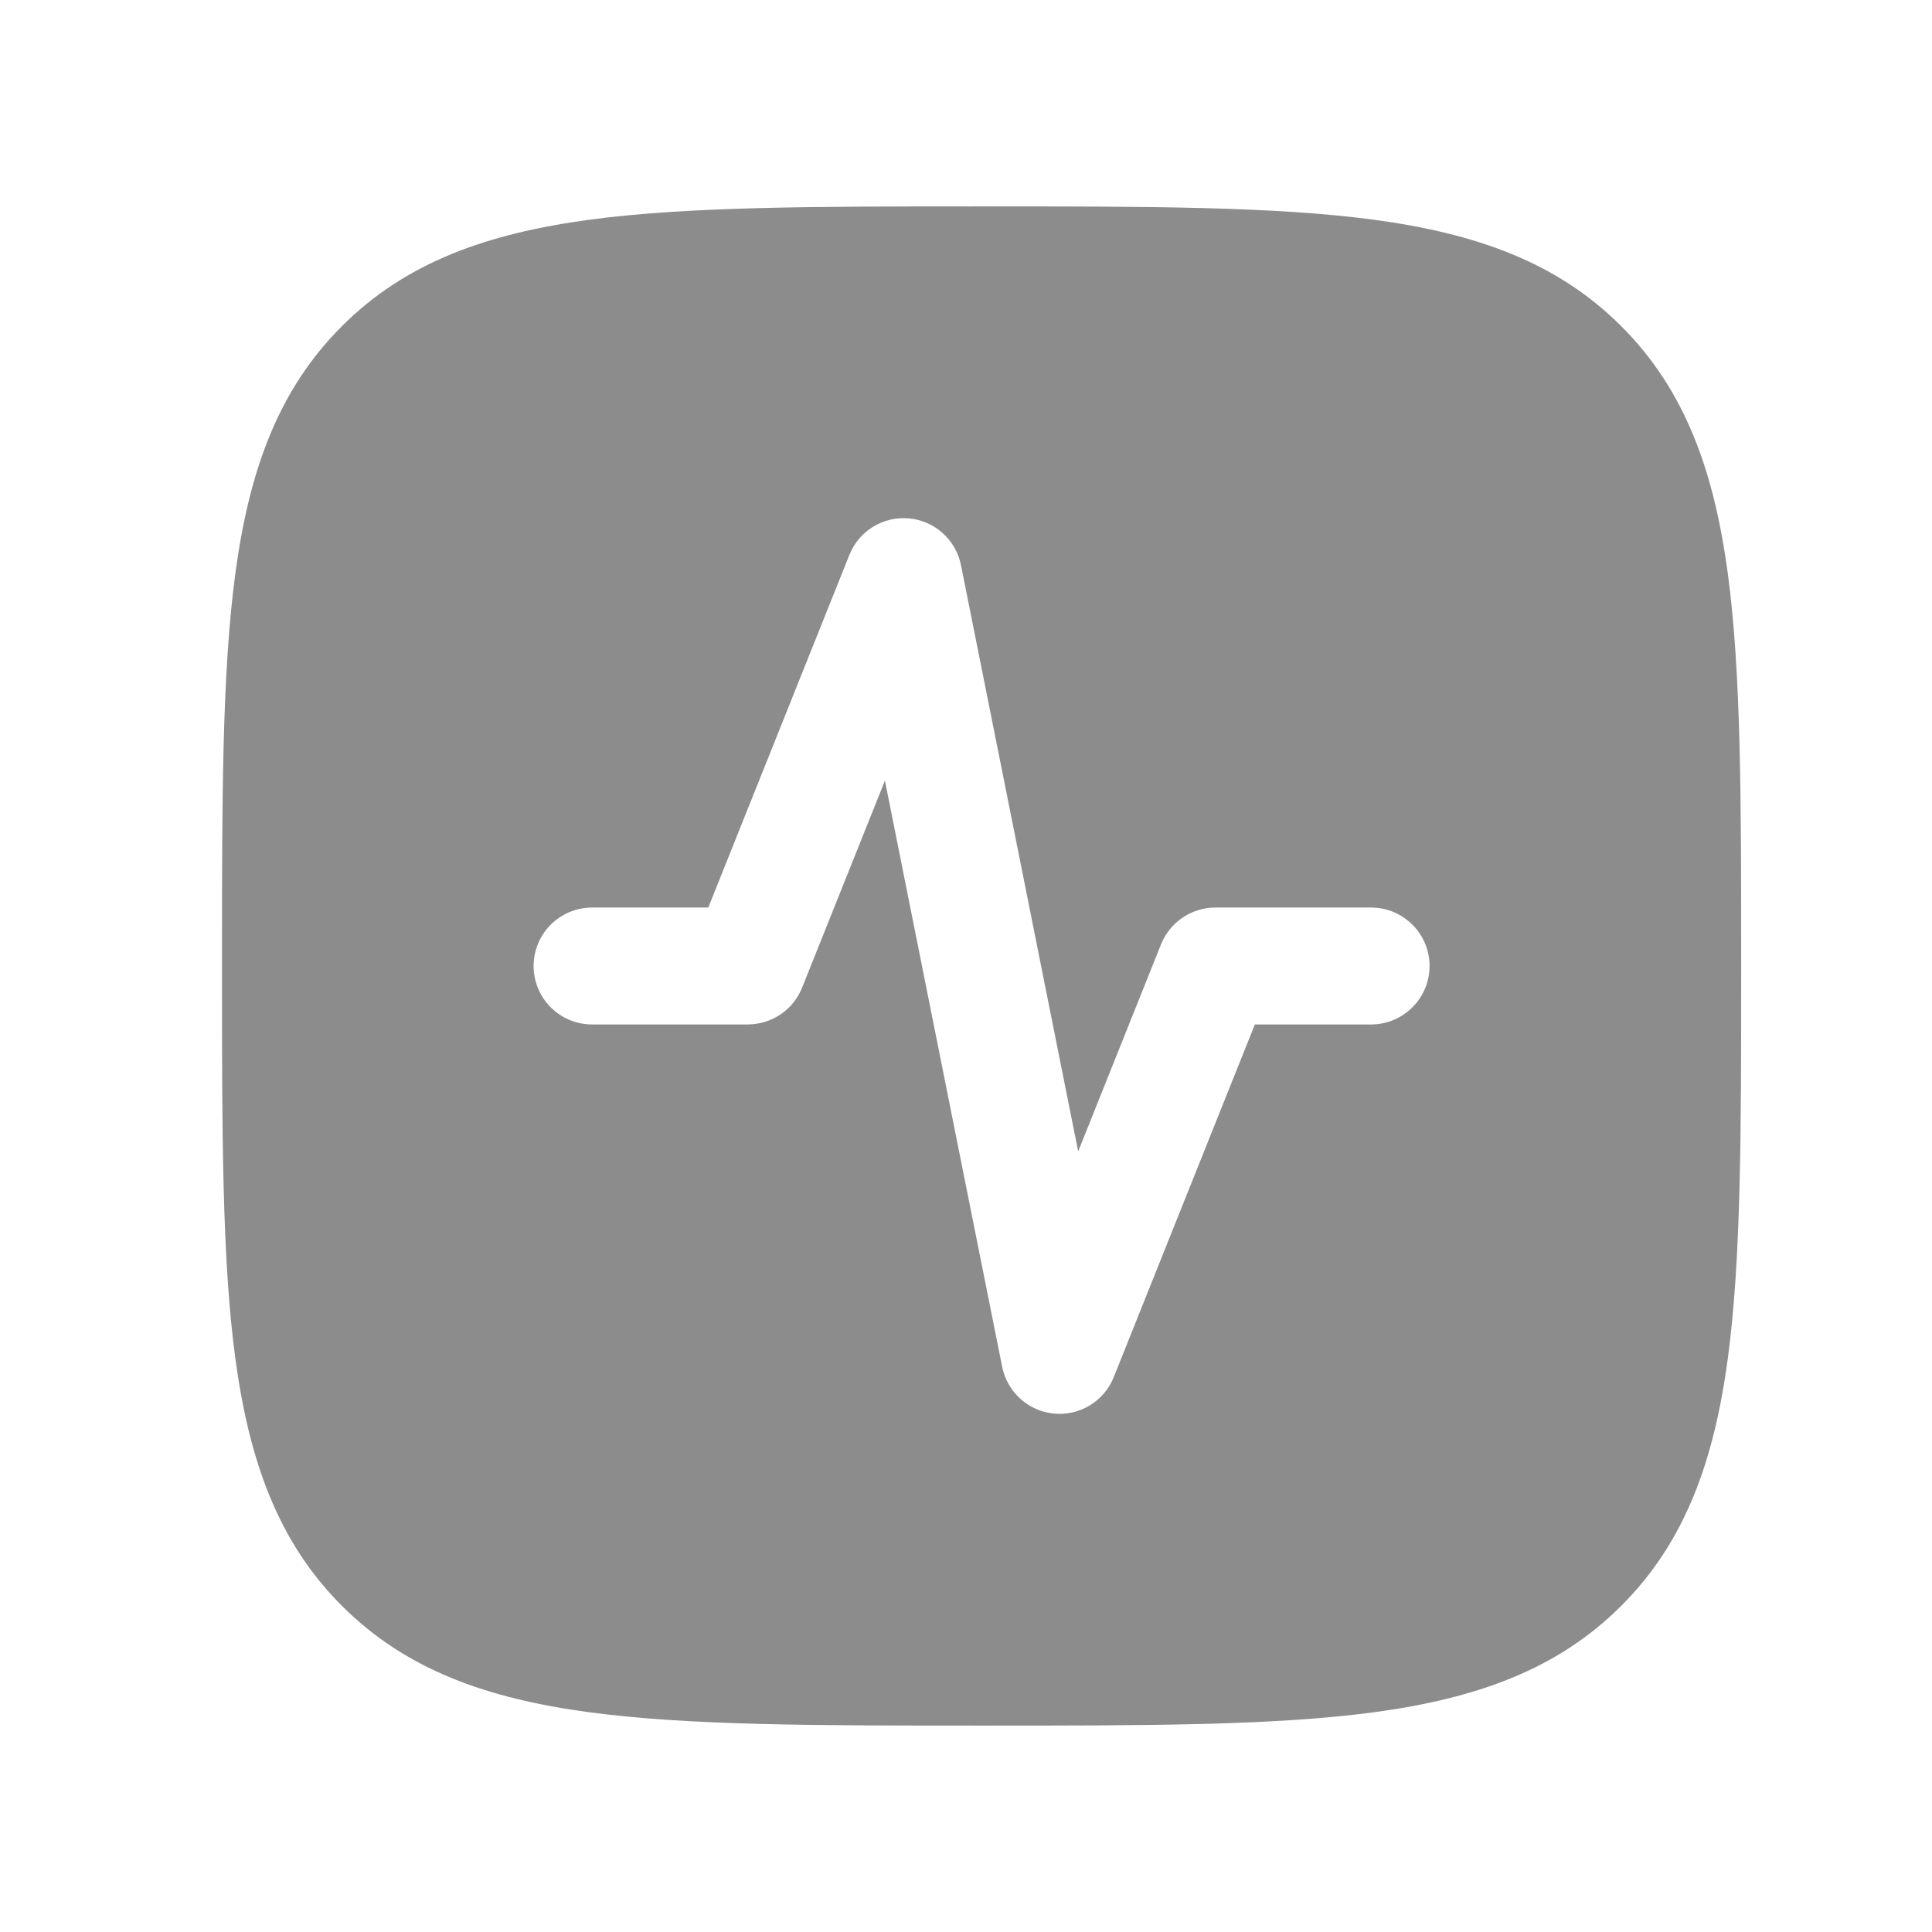
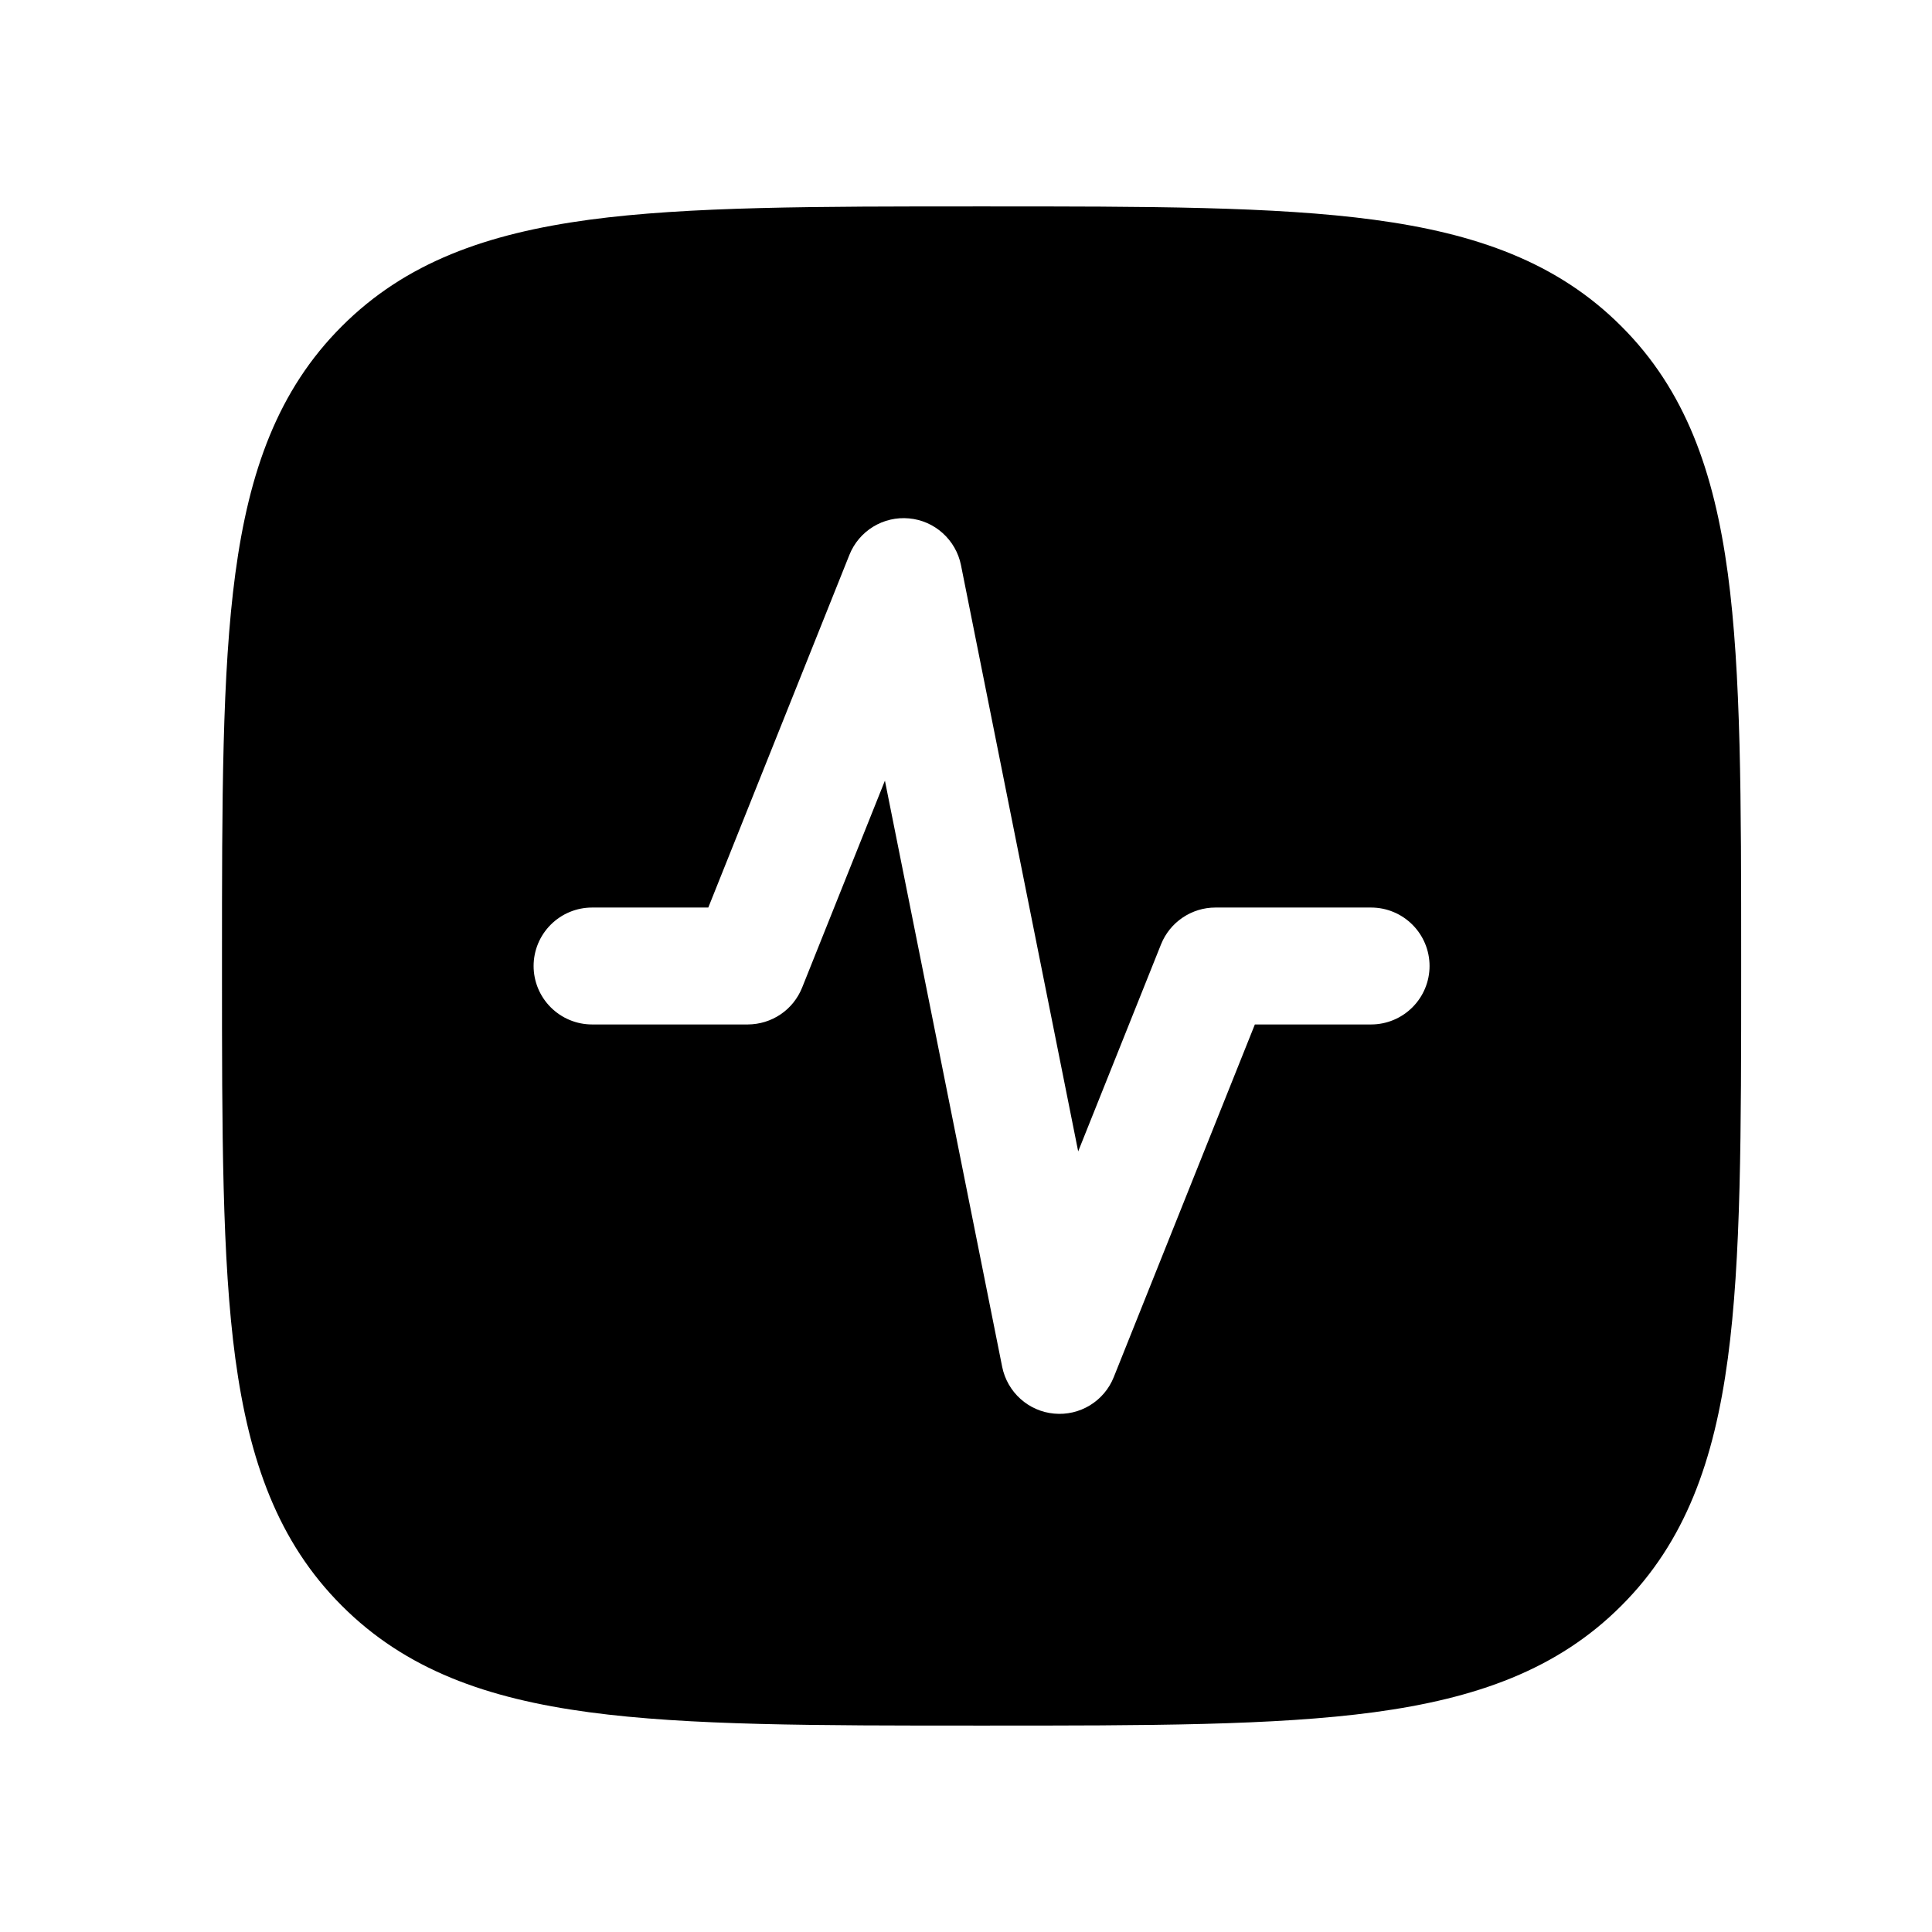
<svg xmlns="http://www.w3.org/2000/svg" width="31" height="31" viewBox="0 0 31 31" fill="none">
-   <path d="M9.453 3.526C11.047 3.312 13.088 3.312 15.679 3.312H15.821C18.413 3.312 20.453 3.312 22.046 3.526C23.684 3.746 24.989 4.207 26.015 5.235C27.043 6.261 27.503 7.567 27.724 9.203C27.938 10.797 27.938 12.838 27.938 15.429V15.571C27.938 18.163 27.938 20.203 27.724 21.796C27.504 23.434 27.043 24.739 26.015 25.765C24.989 26.793 23.683 27.253 22.047 27.474C20.453 27.688 18.413 27.688 15.821 27.688H15.679C13.088 27.688 11.047 27.688 9.454 27.474C7.816 27.254 6.511 26.793 5.485 25.765C4.457 24.739 3.998 23.433 3.776 21.797C3.562 20.203 3.562 18.163 3.562 15.571V15.429C3.562 12.838 3.562 10.797 3.776 9.204C3.996 7.566 4.457 6.261 5.485 5.235C6.511 4.207 7.817 3.748 9.453 3.526ZM15.419 9.066C15.379 8.868 15.276 8.689 15.126 8.554C14.976 8.419 14.787 8.336 14.586 8.318C14.385 8.299 14.183 8.346 14.011 8.451C13.839 8.556 13.705 8.714 13.63 8.901L11.365 14.562H9.5C9.251 14.562 9.013 14.661 8.837 14.837C8.661 15.013 8.562 15.251 8.562 15.5C8.562 15.749 8.661 15.987 8.837 16.163C9.013 16.339 9.251 16.438 9.5 16.438H12C12.187 16.437 12.37 16.381 12.525 16.276C12.681 16.171 12.8 16.021 12.87 15.848L14.199 12.526L16.081 21.934C16.121 22.131 16.224 22.311 16.374 22.446C16.524 22.581 16.713 22.664 16.914 22.682C17.115 22.701 17.317 22.654 17.489 22.549C17.661 22.444 17.795 22.286 17.87 22.099L20.135 16.438H22C22.249 16.438 22.487 16.339 22.663 16.163C22.839 15.987 22.938 15.749 22.938 15.5C22.938 15.251 22.839 15.013 22.663 14.837C22.487 14.661 22.249 14.562 22 14.562H19.5C19.313 14.562 19.13 14.619 18.975 14.724C18.82 14.829 18.7 14.977 18.63 15.151L17.3 18.475L15.419 9.066Z" fill="#8C8C8C" />
+   <path d="M9.453 3.526C11.047 3.312 13.088 3.312 15.679 3.312H15.821C18.413 3.312 20.453 3.312 22.046 3.526C23.684 3.746 24.989 4.207 26.015 5.235C27.043 6.261 27.503 7.567 27.724 9.203C27.938 10.797 27.938 12.838 27.938 15.429V15.571C27.938 18.163 27.938 20.203 27.724 21.796C27.504 23.434 27.043 24.739 26.015 25.765C24.989 26.793 23.683 27.253 22.047 27.474C20.453 27.688 18.413 27.688 15.821 27.688H15.679C13.088 27.688 11.047 27.688 9.454 27.474C7.816 27.254 6.511 26.793 5.485 25.765C4.457 24.739 3.998 23.433 3.776 21.797C3.562 20.203 3.562 18.163 3.562 15.571V15.429C3.562 12.838 3.562 10.797 3.776 9.204C3.996 7.566 4.457 6.261 5.485 5.235C6.511 4.207 7.817 3.748 9.453 3.526ZM15.419 9.066C15.379 8.868 15.276 8.689 15.126 8.554C14.976 8.419 14.787 8.336 14.586 8.318C14.385 8.299 14.183 8.346 14.011 8.451C13.839 8.556 13.705 8.714 13.63 8.901L11.365 14.562H9.5C9.251 14.562 9.013 14.661 8.837 14.837C8.661 15.013 8.562 15.251 8.562 15.5C8.562 15.749 8.661 15.987 8.837 16.163C9.013 16.339 9.251 16.438 9.5 16.438H12C12.187 16.437 12.37 16.381 12.525 16.276C12.681 16.171 12.8 16.021 12.87 15.848L14.199 12.526L16.081 21.934C16.121 22.131 16.224 22.311 16.374 22.446C16.524 22.581 16.713 22.664 16.914 22.682C17.115 22.701 17.317 22.654 17.489 22.549C17.661 22.444 17.795 22.286 17.87 22.099L20.135 16.438H22C22.249 16.438 22.487 16.339 22.663 16.163C22.839 15.987 22.938 15.749 22.938 15.5C22.938 15.251 22.839 15.013 22.663 14.837C22.487 14.661 22.249 14.562 22 14.562H19.5C19.313 14.562 19.13 14.619 18.975 14.724C18.82 14.829 18.7 14.977 18.63 15.151L17.3 18.475L15.419 9.066Z" fill="currentColor" />
</svg>
